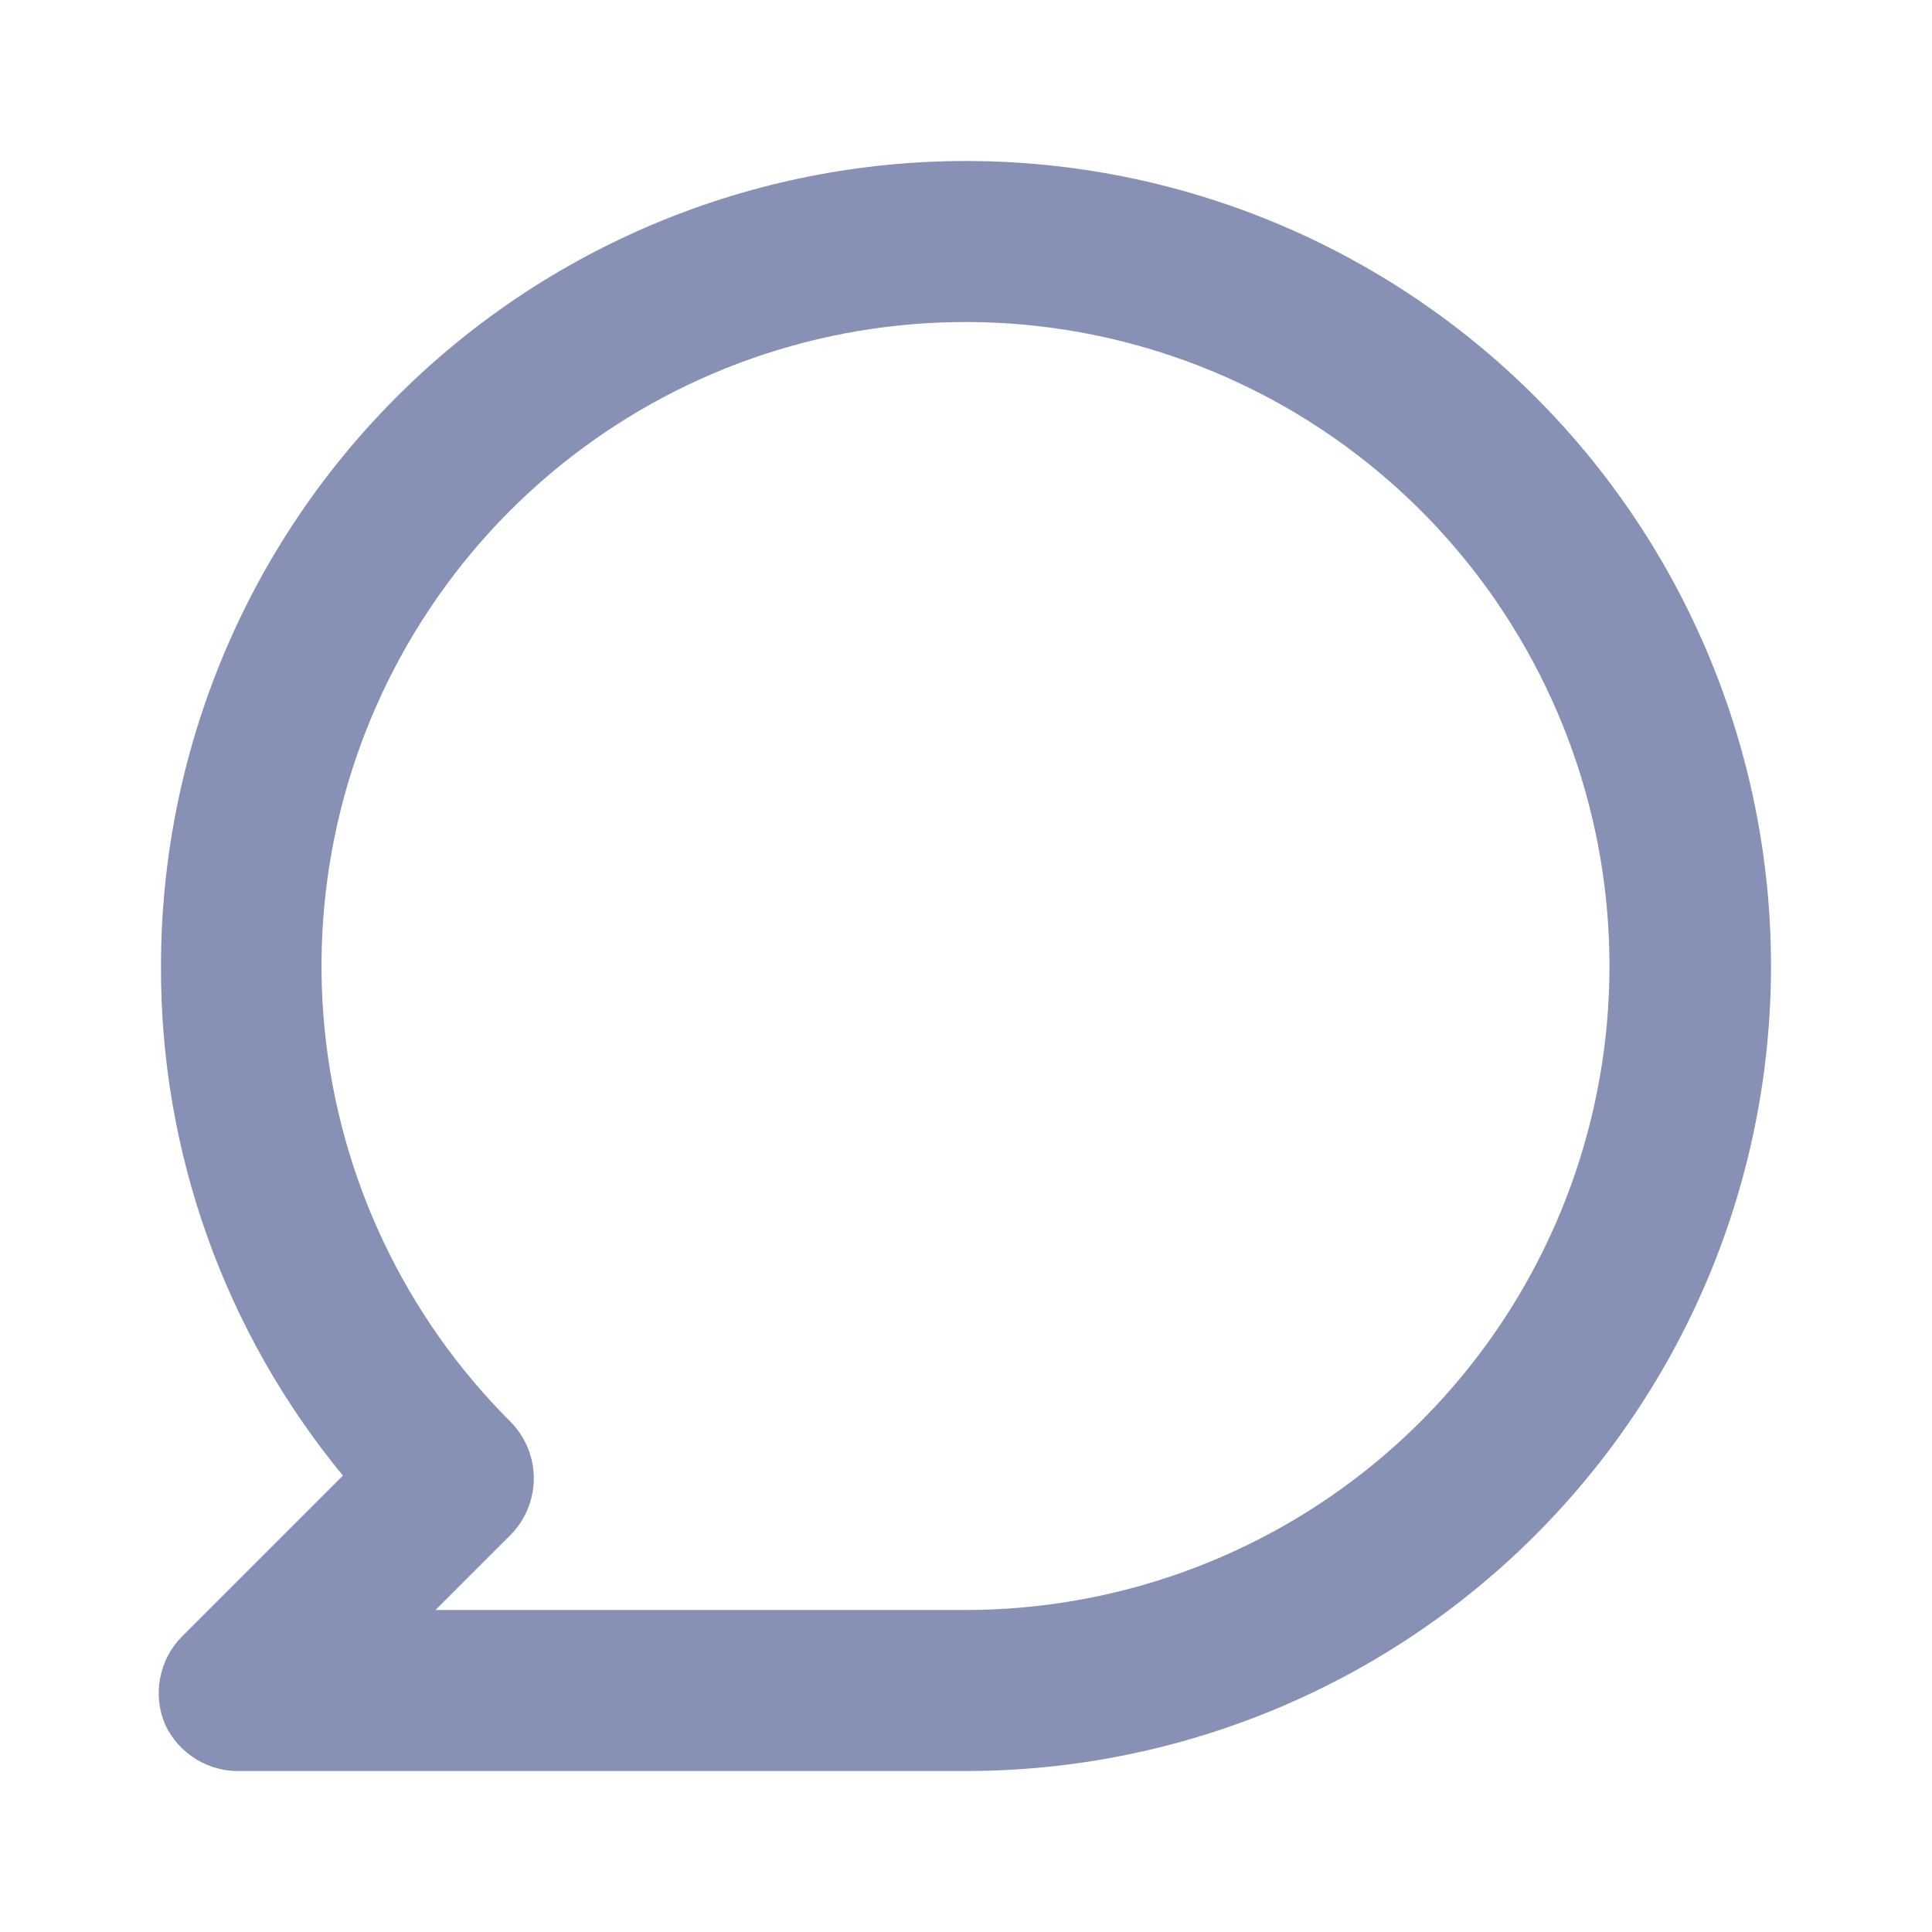
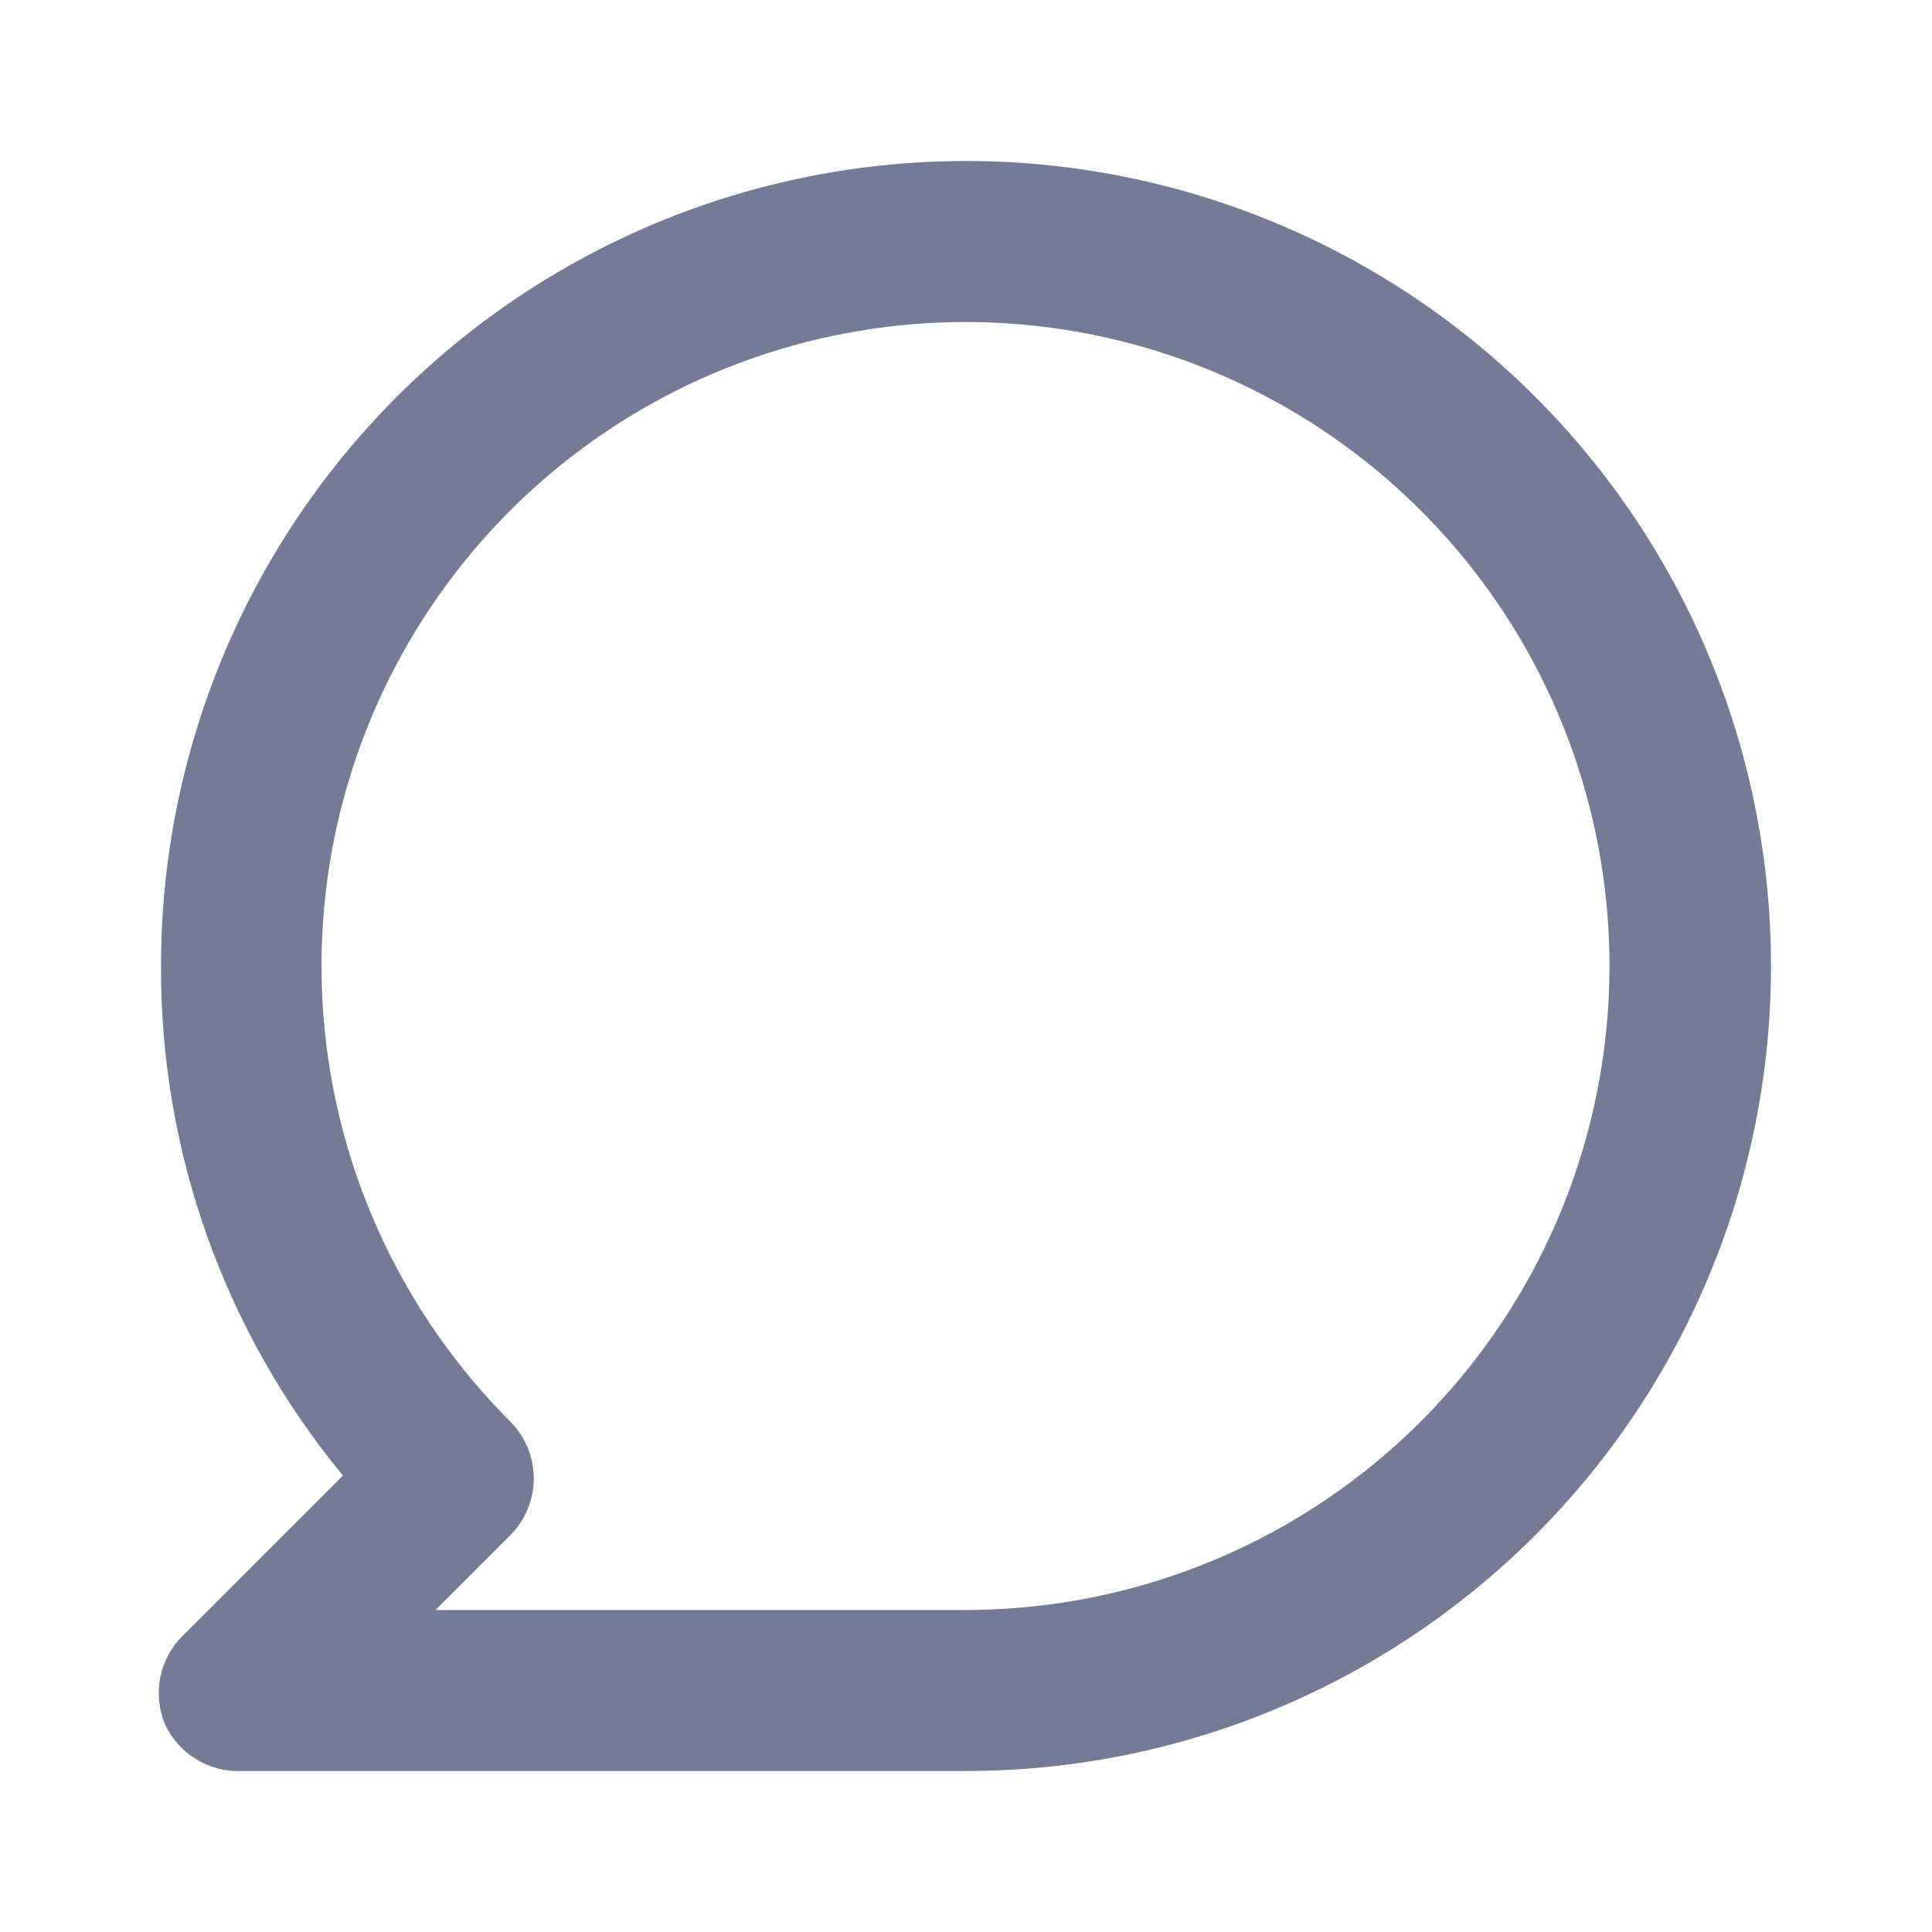
<svg xmlns="http://www.w3.org/2000/svg" width="24" height="24" viewBox="0 0 24 24" fill="none">
-   <path d="M12 2C10.687 2 9.386 2.259 8.173 2.761C6.96 3.264 5.857 4 4.929 4.929C3.053 6.804 2 9.348 2 12C1.991 14.309 2.791 16.549 4.26 18.33L2.26 20.33C2.121 20.471 2.027 20.649 1.99 20.843C1.952 21.037 1.973 21.238 2.05 21.42C2.133 21.6 2.268 21.751 2.437 21.854C2.606 21.958 2.802 22.008 3 22H12C14.652 22 17.196 20.946 19.071 19.071C20.946 17.196 22 14.652 22 12C22 9.348 20.946 6.804 19.071 4.929C17.196 3.054 14.652 2 12 2ZM12 20H5.41L6.34 19.07C6.526 18.883 6.631 18.629 6.631 18.365C6.631 18.101 6.526 17.847 6.34 17.66C5.03 16.352 4.215 14.63 4.033 12.789C3.85 10.947 4.312 9.099 5.339 7.56C6.366 6.02 7.896 4.884 9.666 4.346C11.437 3.808 13.34 3.9 15.05 4.607C16.76 5.314 18.173 6.592 19.046 8.224C19.92 9.856 20.201 11.739 19.841 13.555C19.481 15.37 18.503 17.005 17.073 18.18C15.644 19.355 13.851 19.998 12 20Z" fill="#8790B5" />
+   <path d="M12 2C10.687 2 9.387 2.259 8.173 2.761C6.96 3.264 5.858 4 4.929 4.929C3.054 6.804 2 9.348 2 12C1.991 14.309 2.791 16.549 4.26 18.33L2.26 20.33C2.121 20.471 2.027 20.649 1.99 20.843C1.953 21.037 1.974 21.238 2.05 21.42C2.133 21.6 2.268 21.751 2.437 21.854C2.606 21.958 2.802 22.008 3 22H12C14.652 22 17.196 20.946 19.071 19.071C20.947 17.196 22 14.652 22 12C22 9.348 20.947 6.804 19.071 4.929C17.196 3.054 14.652 2 12 2ZM12 20H5.41L6.34 19.07C6.526 18.883 6.631 18.629 6.631 18.365C6.631 18.101 6.526 17.847 6.34 17.66C5.031 16.352 4.215 14.63 4.033 12.789C3.85 10.947 4.312 9.099 5.339 7.56C6.367 6.02 7.896 4.884 9.667 4.346C11.437 3.808 13.34 3.9 15.05 4.607C16.761 5.314 18.173 6.592 19.047 8.224C19.92 9.856 20.201 11.739 19.841 13.555C19.482 15.37 18.503 17.005 17.074 18.18C15.644 19.355 13.851 19.998 12 20Z" fill="#757A97" />
</svg>
